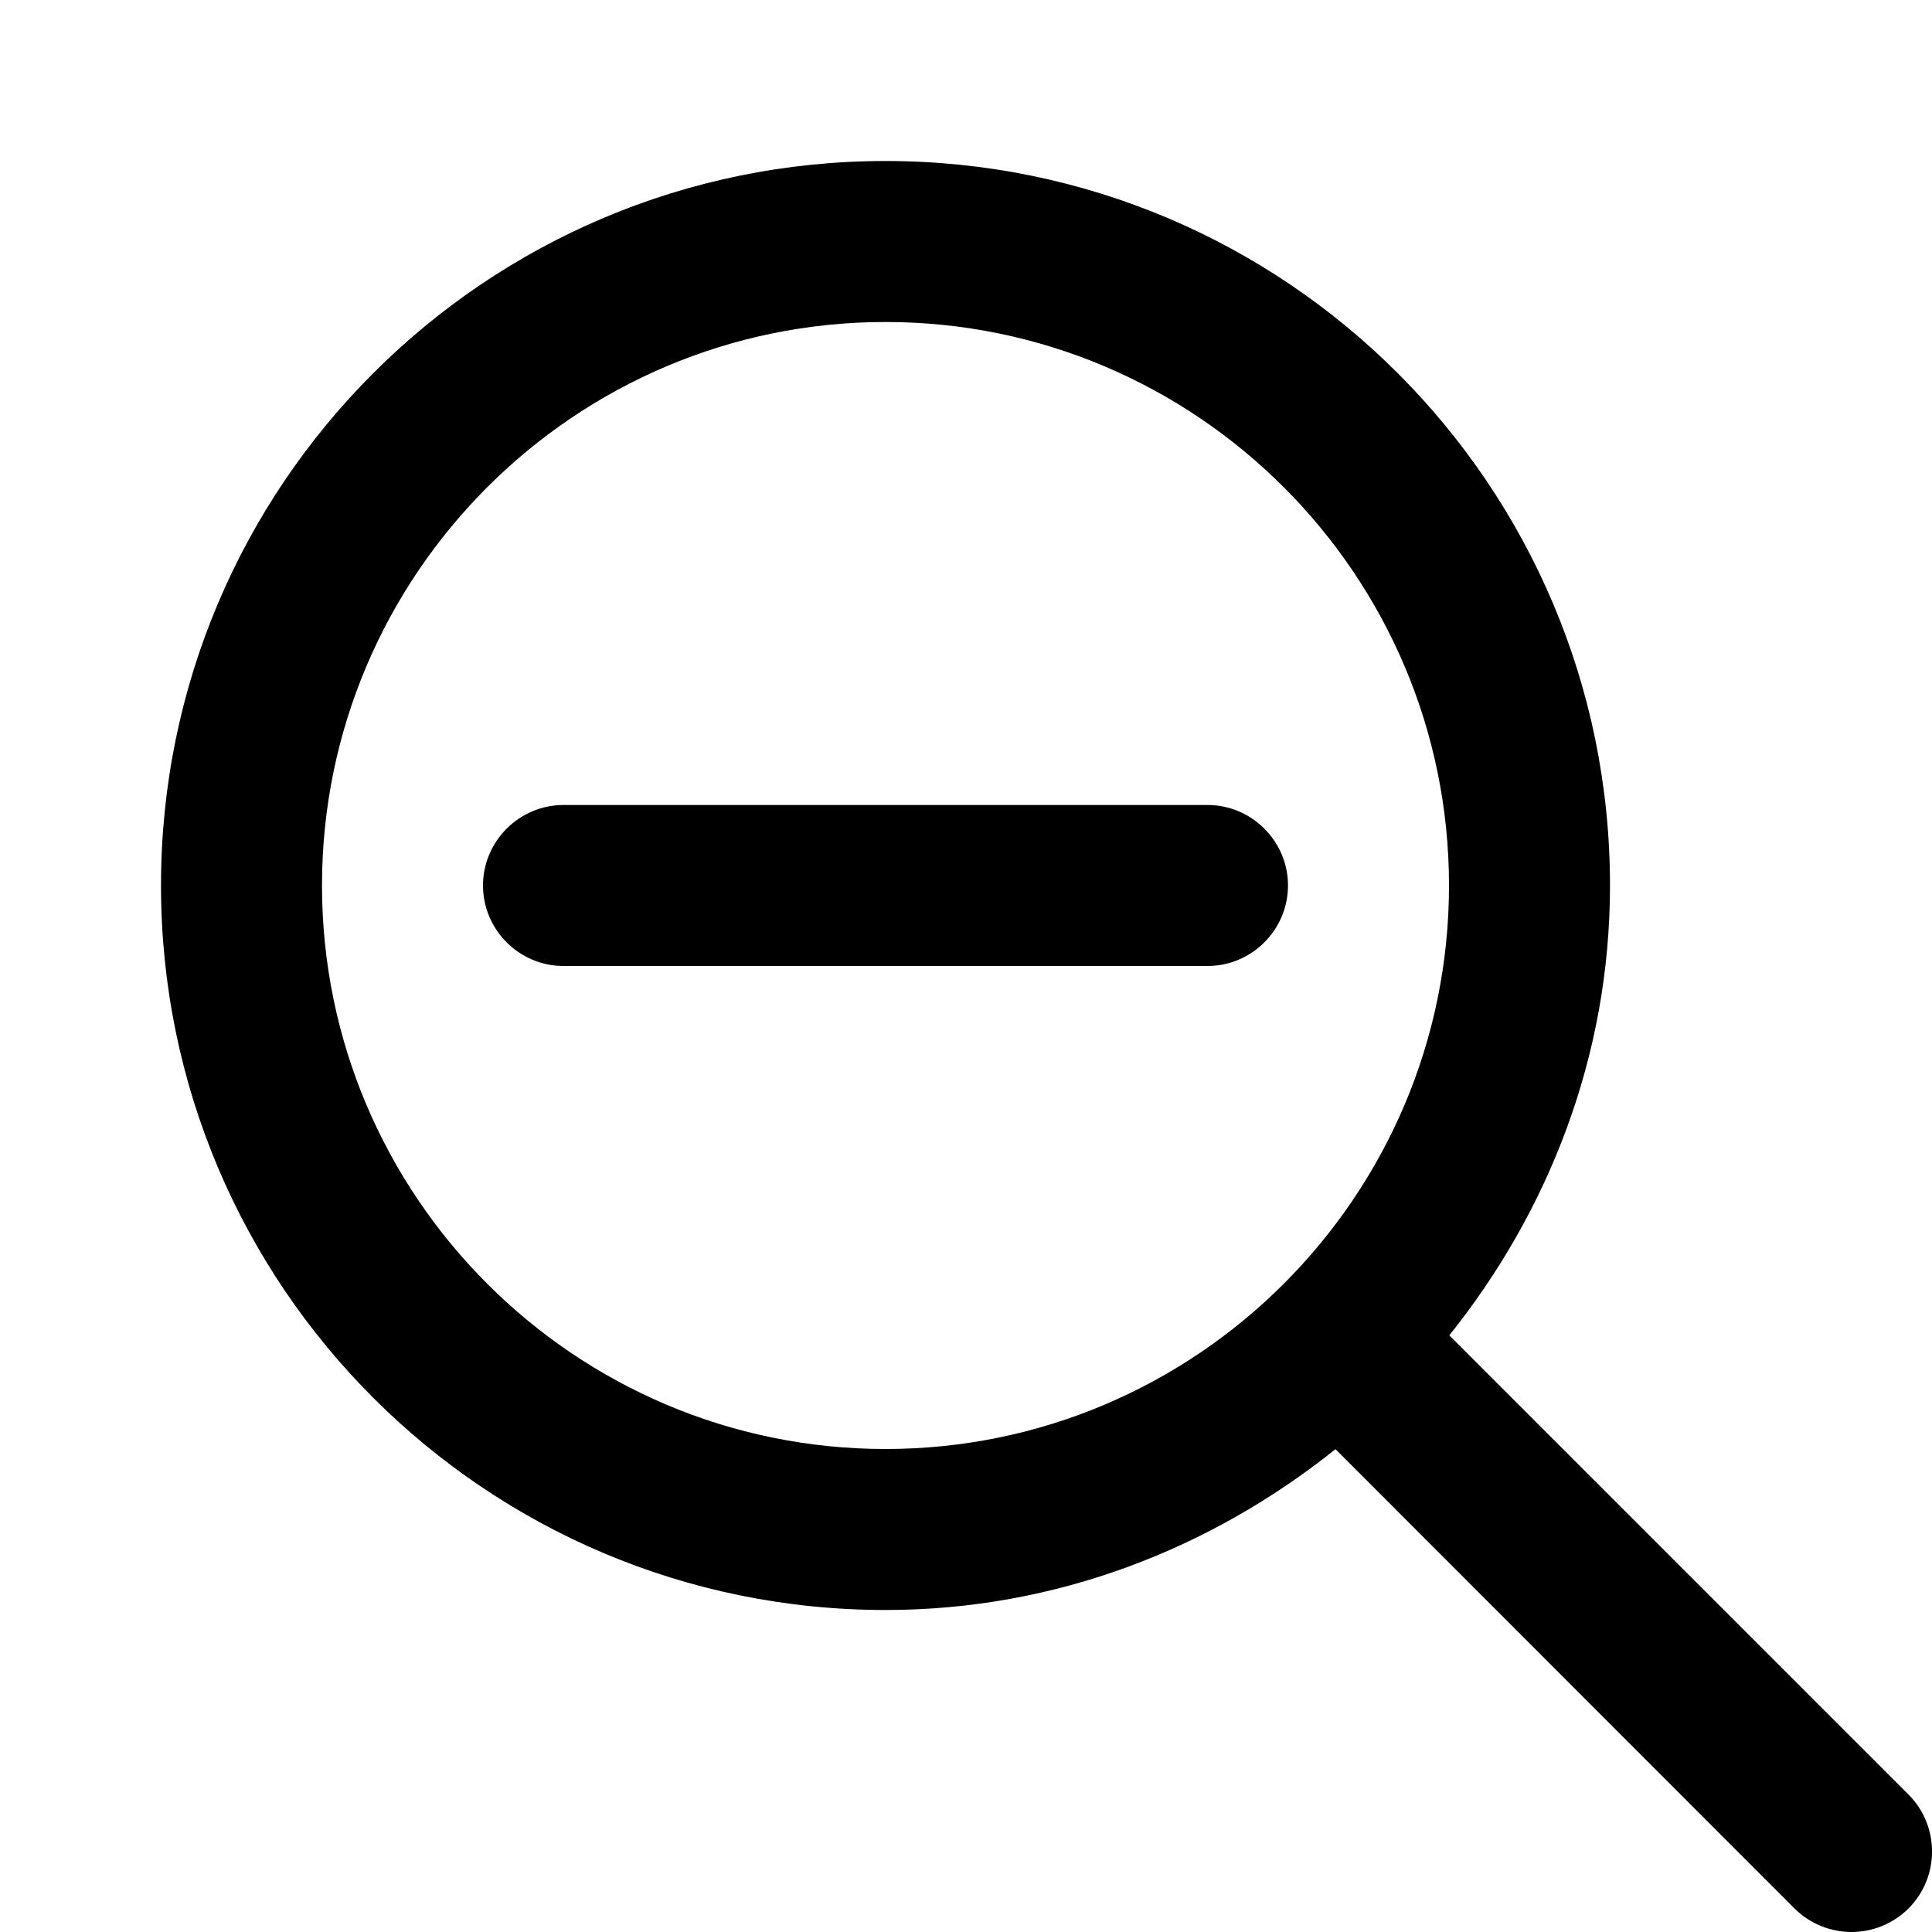
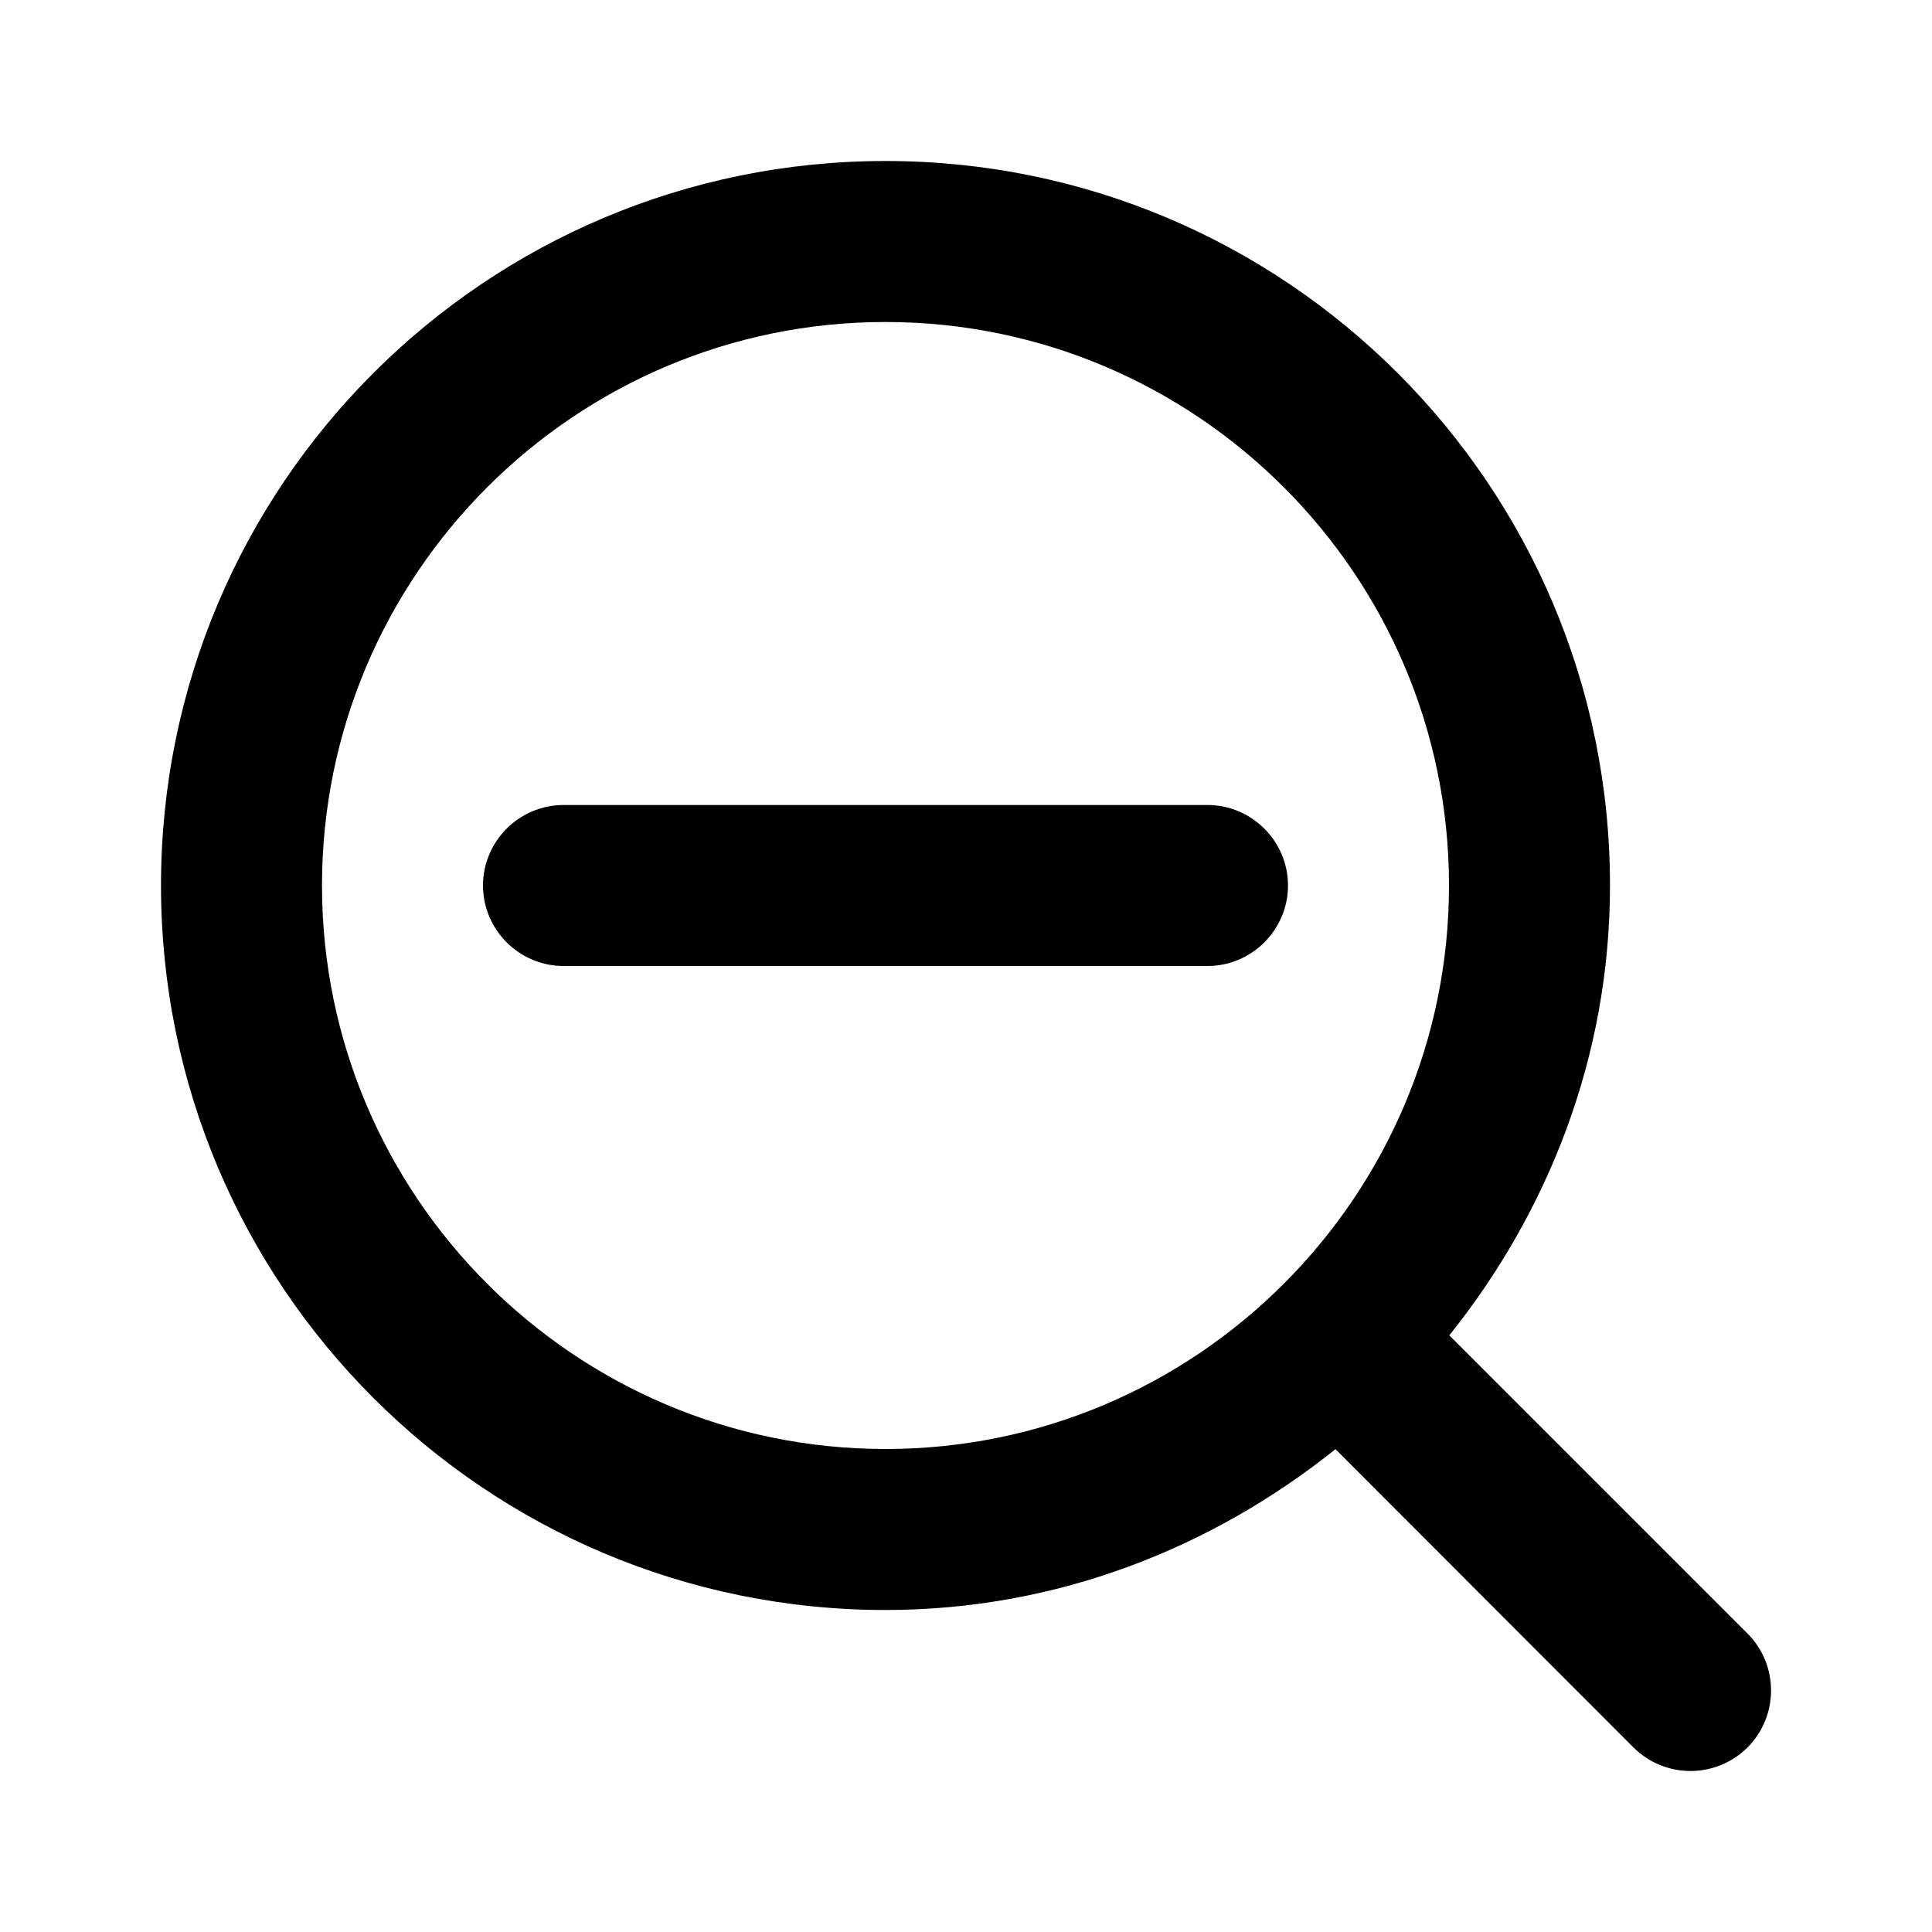
<svg xmlns="http://www.w3.org/2000/svg" width="12" height="12" viewBox="0 0 12 12">
-   <path d="M11.854 11.146c.195.196.195.512 0 .708-.098.097-.226.146-.354.146-.128 0-.256-.049-.354-.146L8.295 9.001C7.525 9.617 6.562 10 5.5 10 3.015 10 1 7.985 1 5.5 1 3.015 3.015 1 5.5 1 7.985 1 10 3.015 10 5.5c0 1.062-.383 2.025-.998 2.794l2.852 2.852zM5.5 9C7.43 9 9 7.43 9 5.5 9 3.57 7.43 2 5.5 2 3.57 2 2 3.57 2 5.5 2 7.43 3.57 9 5.5 9zm2-4c.275 0 .5.225.5.5 0 .275-.225.5-.5.5l-4 0c-.275 0-.5-.225-.5-.5 0-.275.225-.5.5-.5l4 0z" fill="#000" fill-rule="evenodd" />
+   <path d="M5.5 9C3.57 9 2 7.43 2 5.5 2 3.57 3.57 2 5.5 2 7.43 2 9 3.57 9 5.5 9 7.43 7.43 9 5.5 9zm2-4l-4 0c-.275 0-.5.225-.5.5 0 .275.225.5.5.5l4 0c.275 0 .5-.225.5-.5 0-.275-.225-.5-.5-.5zm1.502 3.294C9.617 7.525 10 6.562 10 5.5 10 3.015 7.985 1 5.5 1 3.015 1 1 3.015 1 5.5 1 7.985 3.015 10 5.5 10c1.062 0 2.025-.383 2.795-.999l1.851 1.853c.098.097.226.146.354.146.128 0 .256-.049.354-.146.195-.196.195-.512 0-.708L9.002 8.294z" fill="#000" fill-rule="evenodd" />
</svg>
